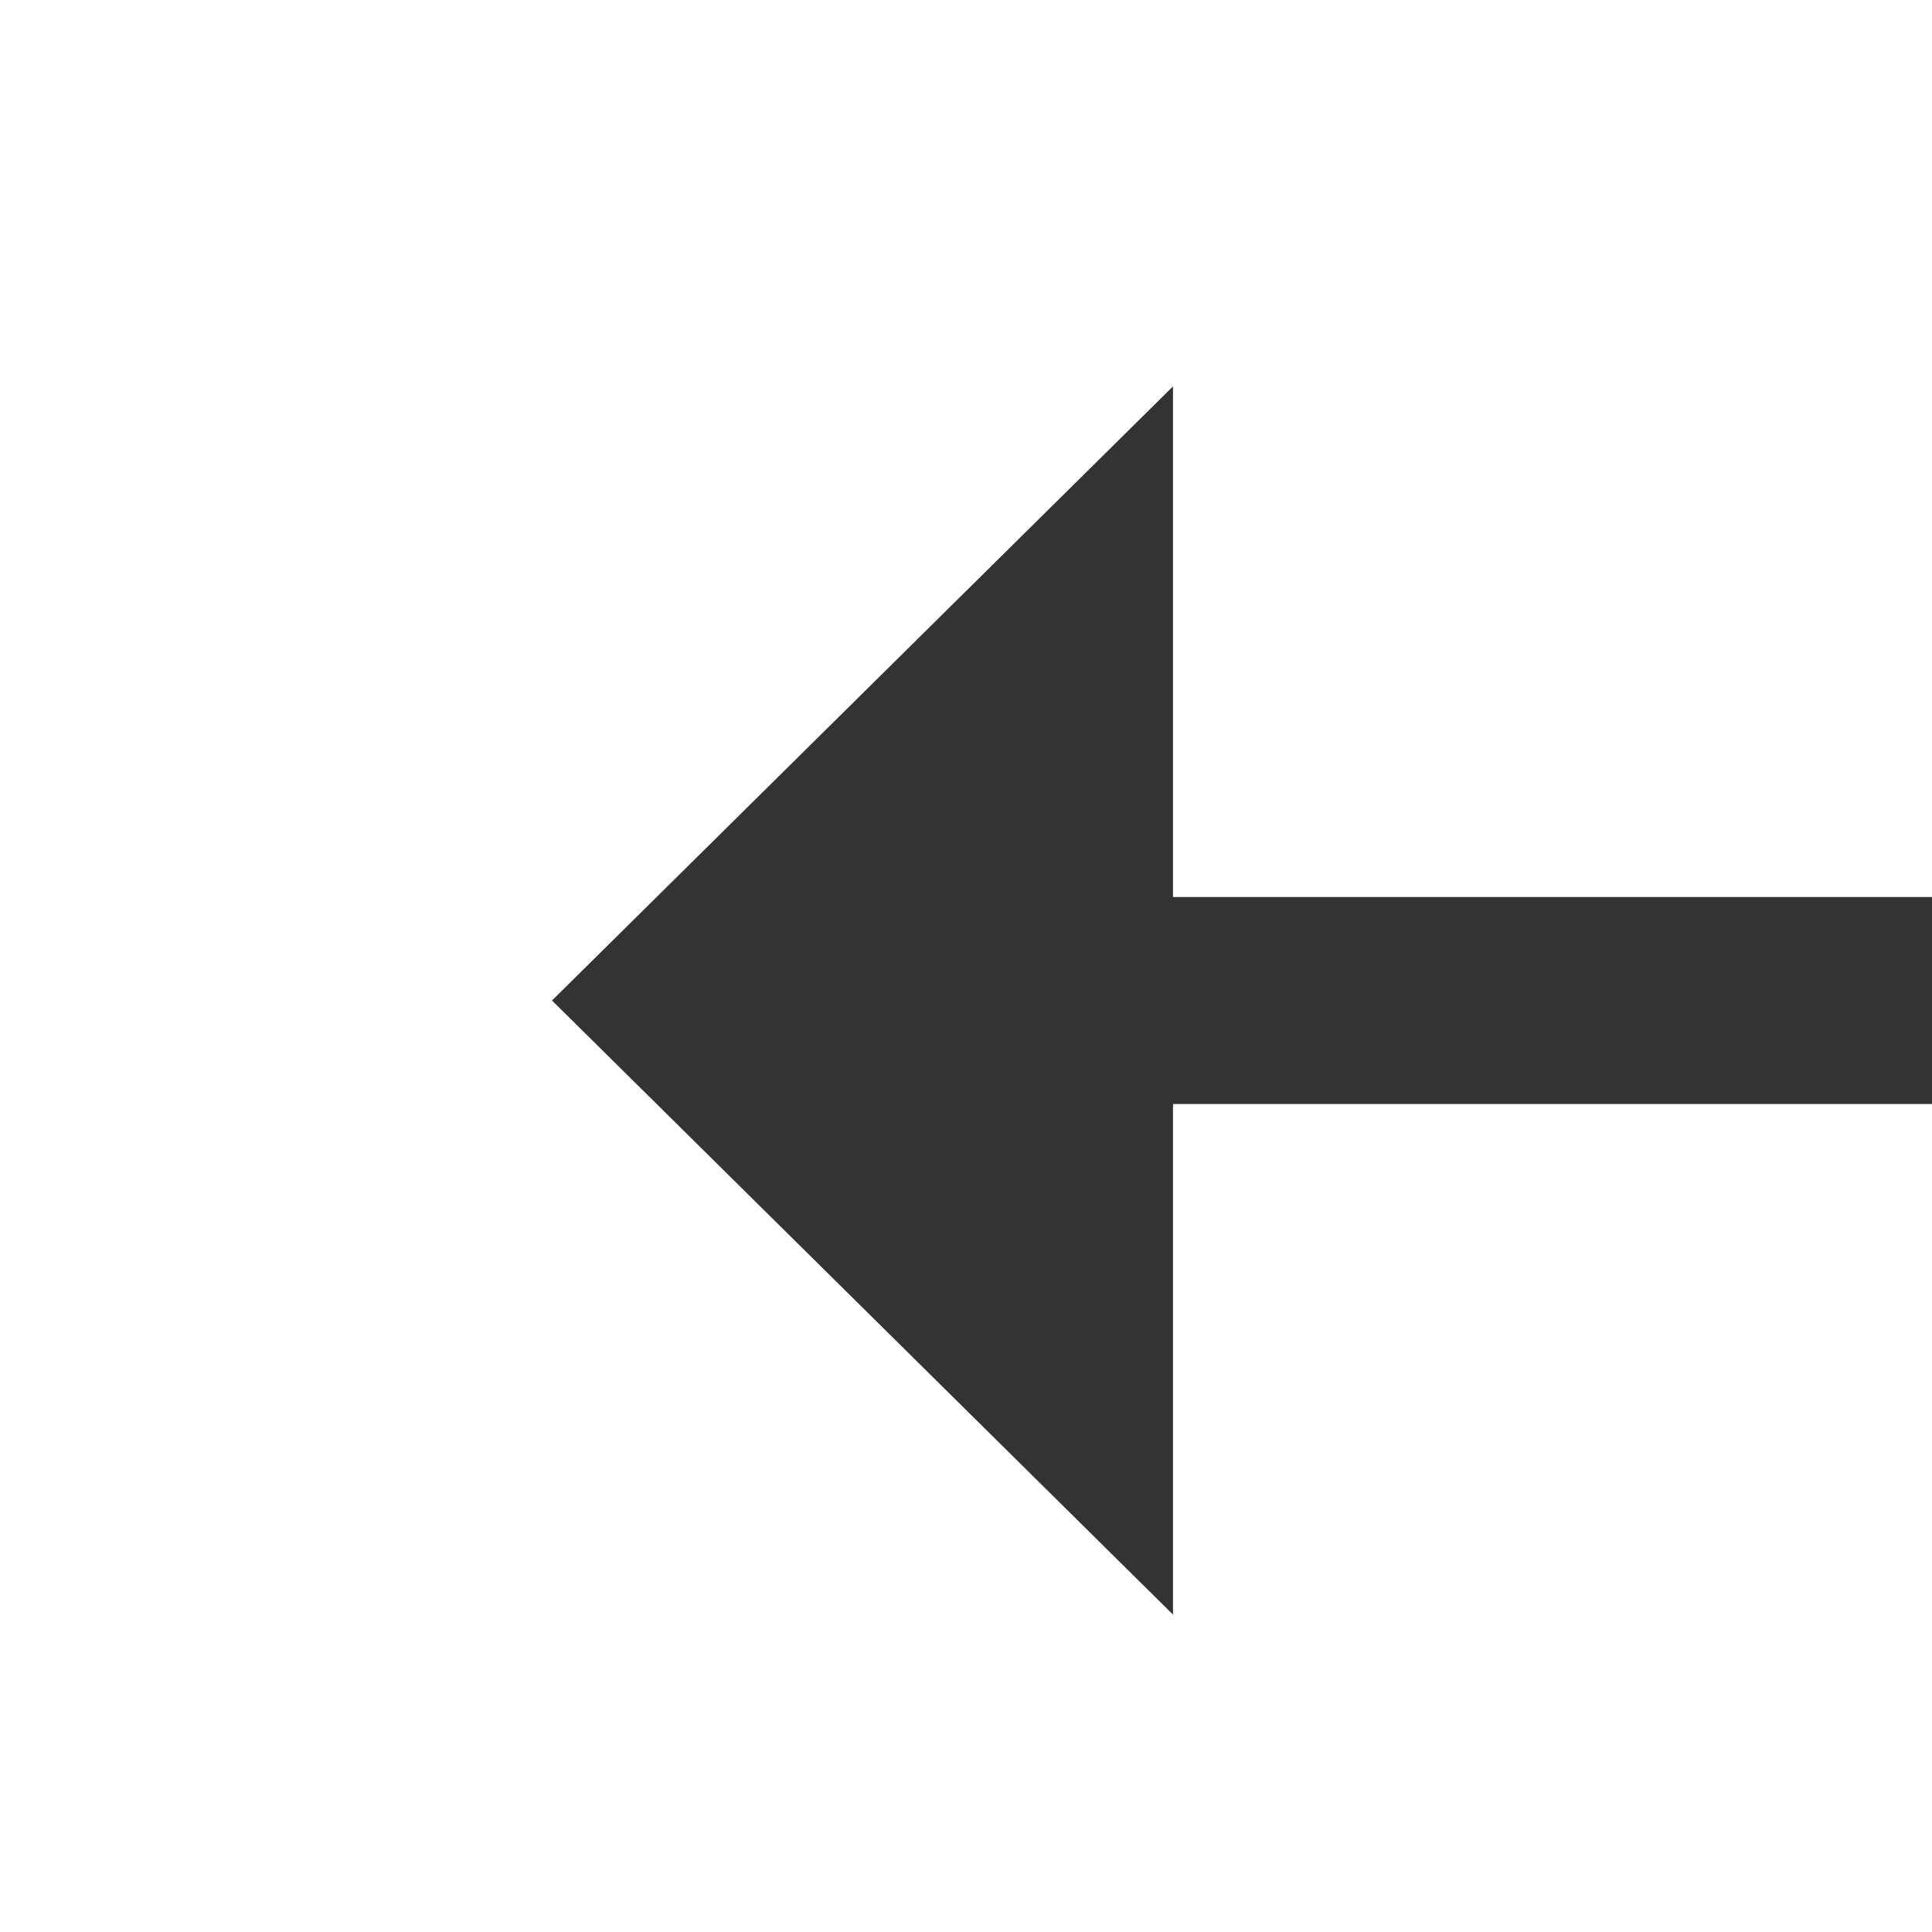
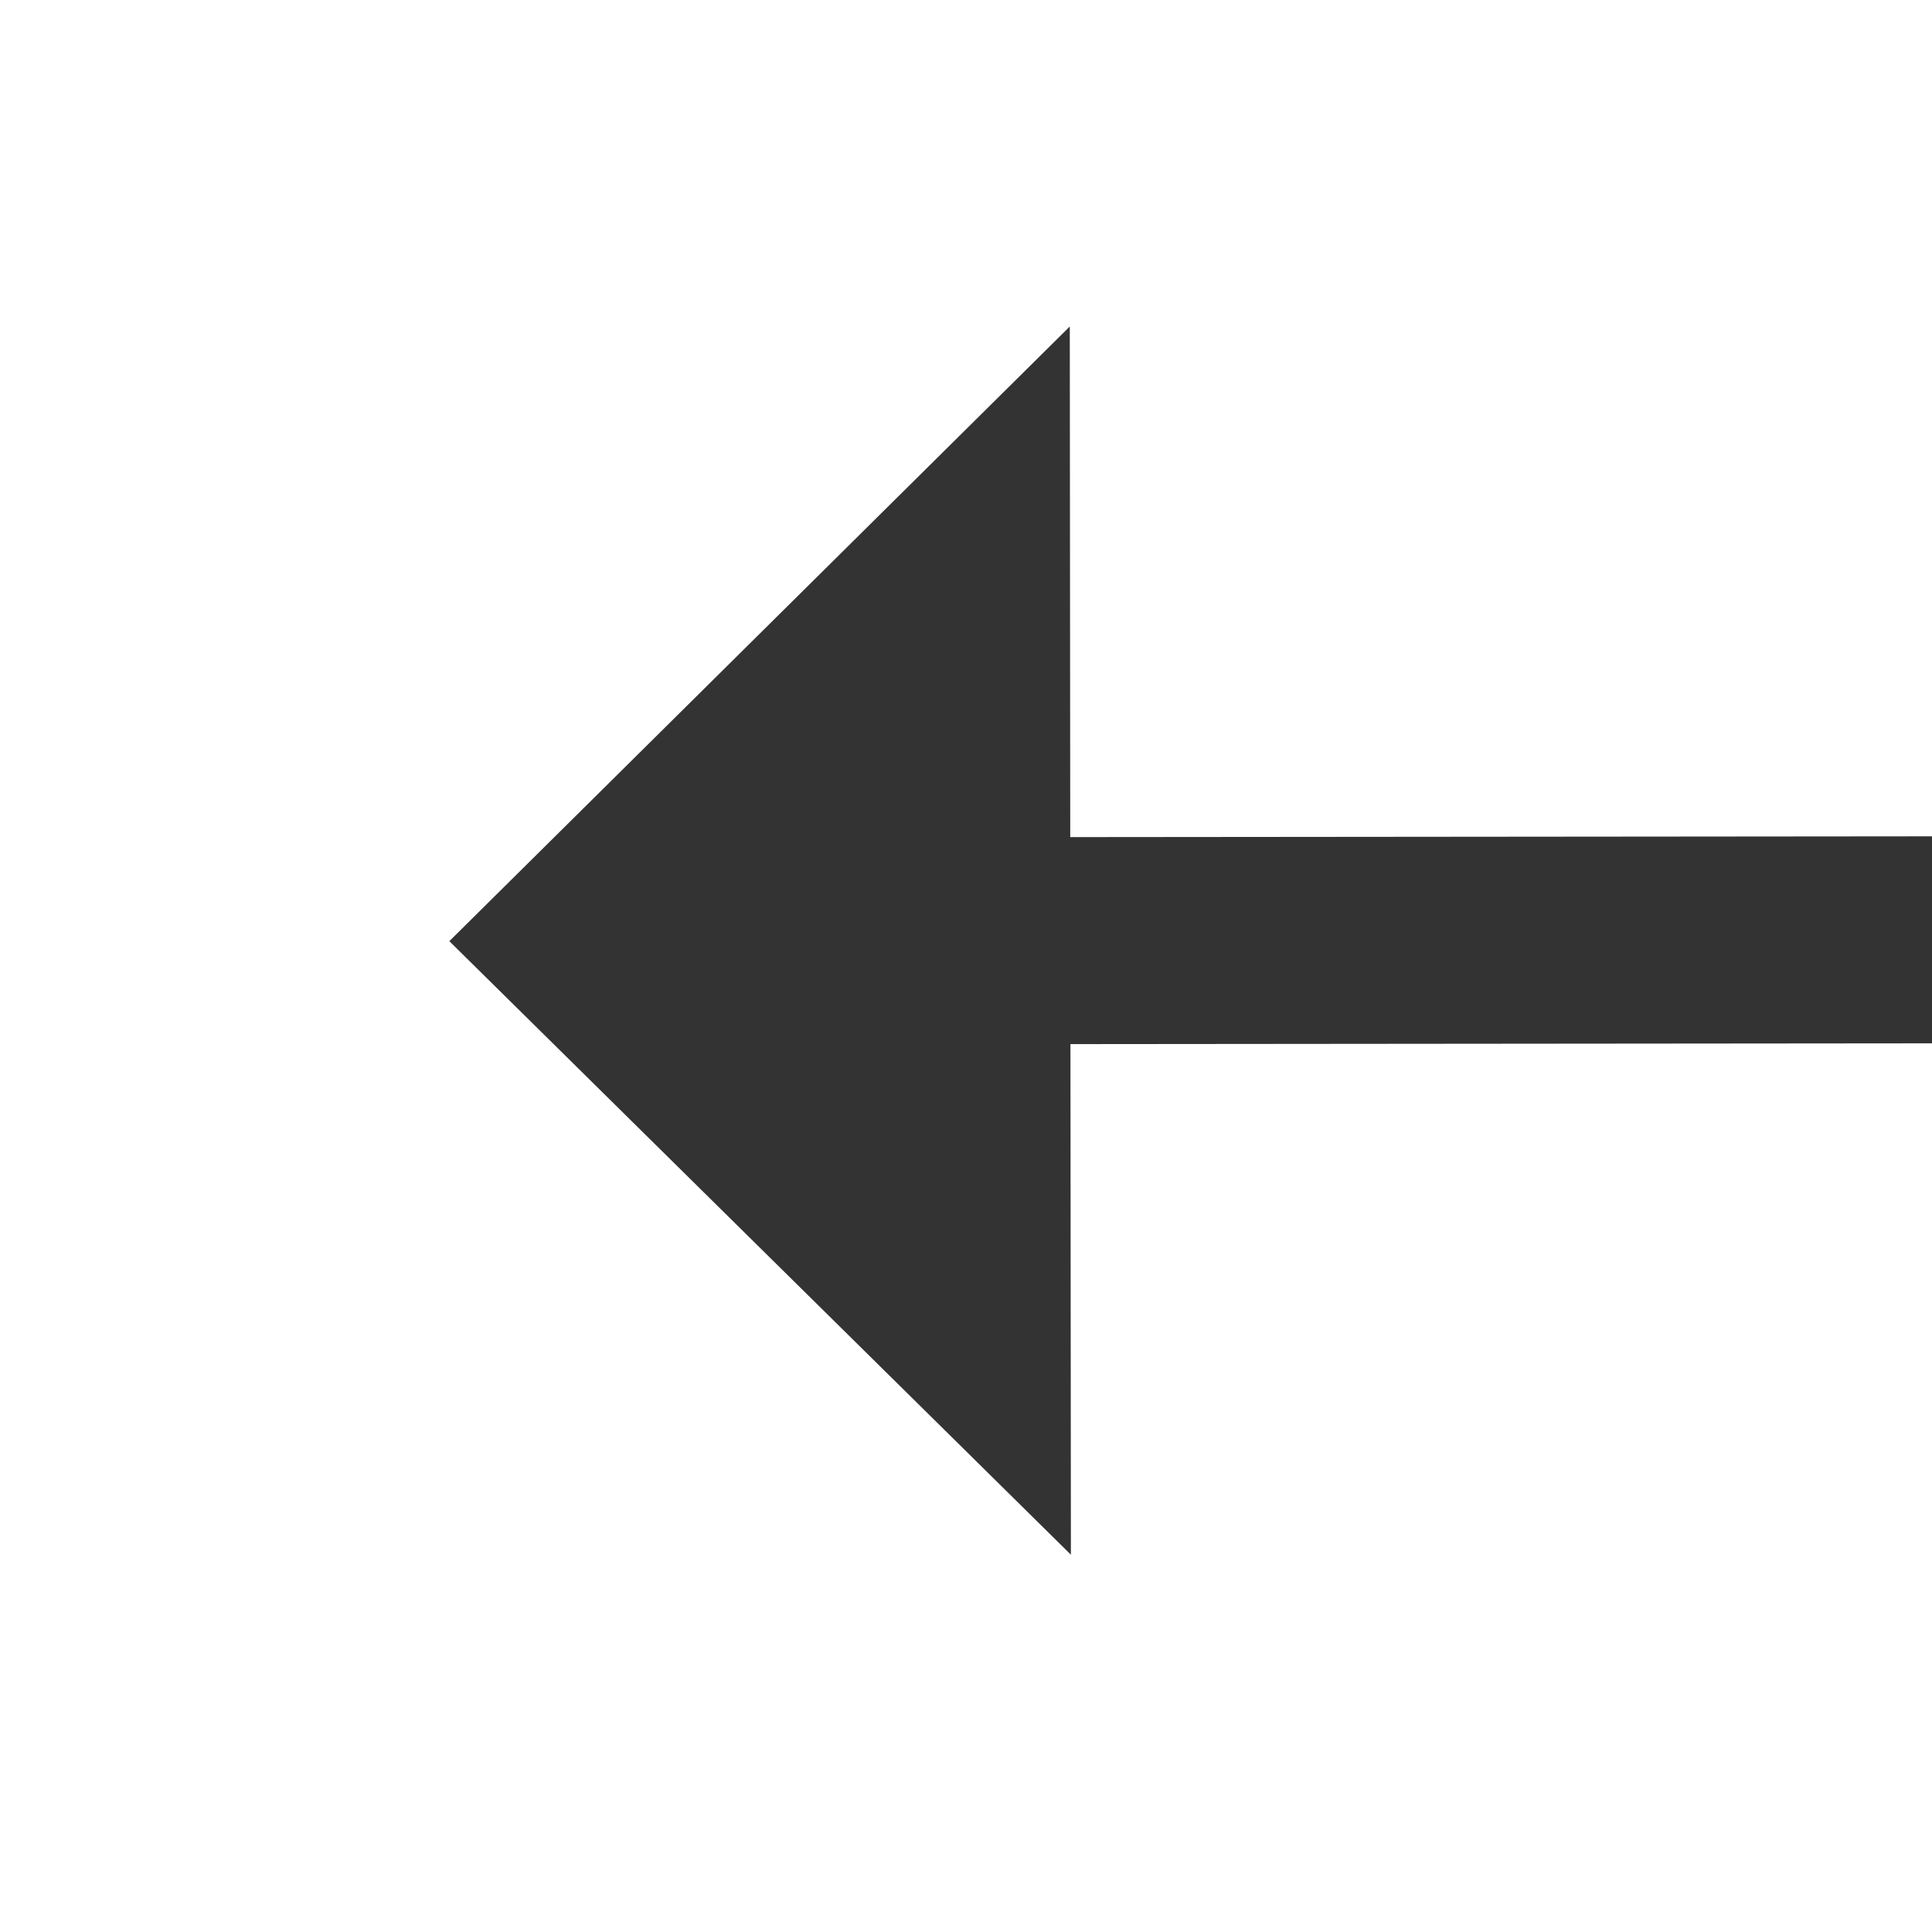
- <svg xmlns="http://www.w3.org/2000/svg" version="1.1" width="28px" height="28px" preserveAspectRatio="xMinYMid meet" viewBox="164 401  28 26">
-   <g transform="matrix(0 1 -1 0 592 236 )">
-     <path d="M 158.5 393  A 4 4 0 0 0 154.5 397 A 4 4 0 0 0 158.5 401 A 4 4 0 0 0 162.5 397 A 4 4 0 0 0 158.5 393 Z M 158.5 396  A 1 1 0 0 1 159.5 397 A 1 1 0 0 1 158.5 398 A 1 1 0 0 1 157.5 397 A 1 1 0 0 1 158.5 396 Z M 193.5 405.9  L 202.5 397  L 193.5 388.1  L 193.5 405.9  Z " fill-rule="nonzero" fill="#333333" stroke="none" transform="matrix(6.12303176911189E-17 1 -1 6.12303176911189E-17 575.5 217.5 )" />
-     <path d="M 161.5 397  L 195.5 397  " stroke-width="3" stroke="#333333" fill="none" transform="matrix(6.12303176911189E-17 1 -1 6.12303176911189E-17 575.5 217.5 )" />
+ <svg xmlns="http://www.w3.org/2000/svg" version="1.1" width="28px" height="28px" preserveAspectRatio="xMinYMid meet" viewBox="160 297  28 26">
+   <g transform="matrix(-0.01745241 0.9998477 -0.9998477 -0.01745241 486.9895 141.4367 )">
+     <path d="M 135 271.5  A 4 4 0 0 0 131 275.5 A 4 4 0 0 0 135 279.5 A 4 4 0 0 0 139 275.5 A 4 4 0 0 0 135 271.5 Z M 135 274.5  A 1 1 0 0 1 136 275.5 A 1 1 0 0 1 135 276.5 A 1 1 0 0 1 134 275.5 A 1 1 0 0 1 135 274.5 Z M 206 284.4  L 215 275.5  L 206 266.6  L 206 284.4  Z " fill-rule="nonzero" fill="#333333" stroke="none" transform="matrix(0.01835322 0.9998316 -0.9998316 0.01835322 445.2785 97.47283 )" />
+     <path d="M 138 275.5  L 208 275.5  " stroke-width="3" stroke="#333333" fill="none" transform="matrix(0.01835322 0.9998316 -0.9998316 0.01835322 445.2785 97.47283 )" />
  </g>
</svg>
